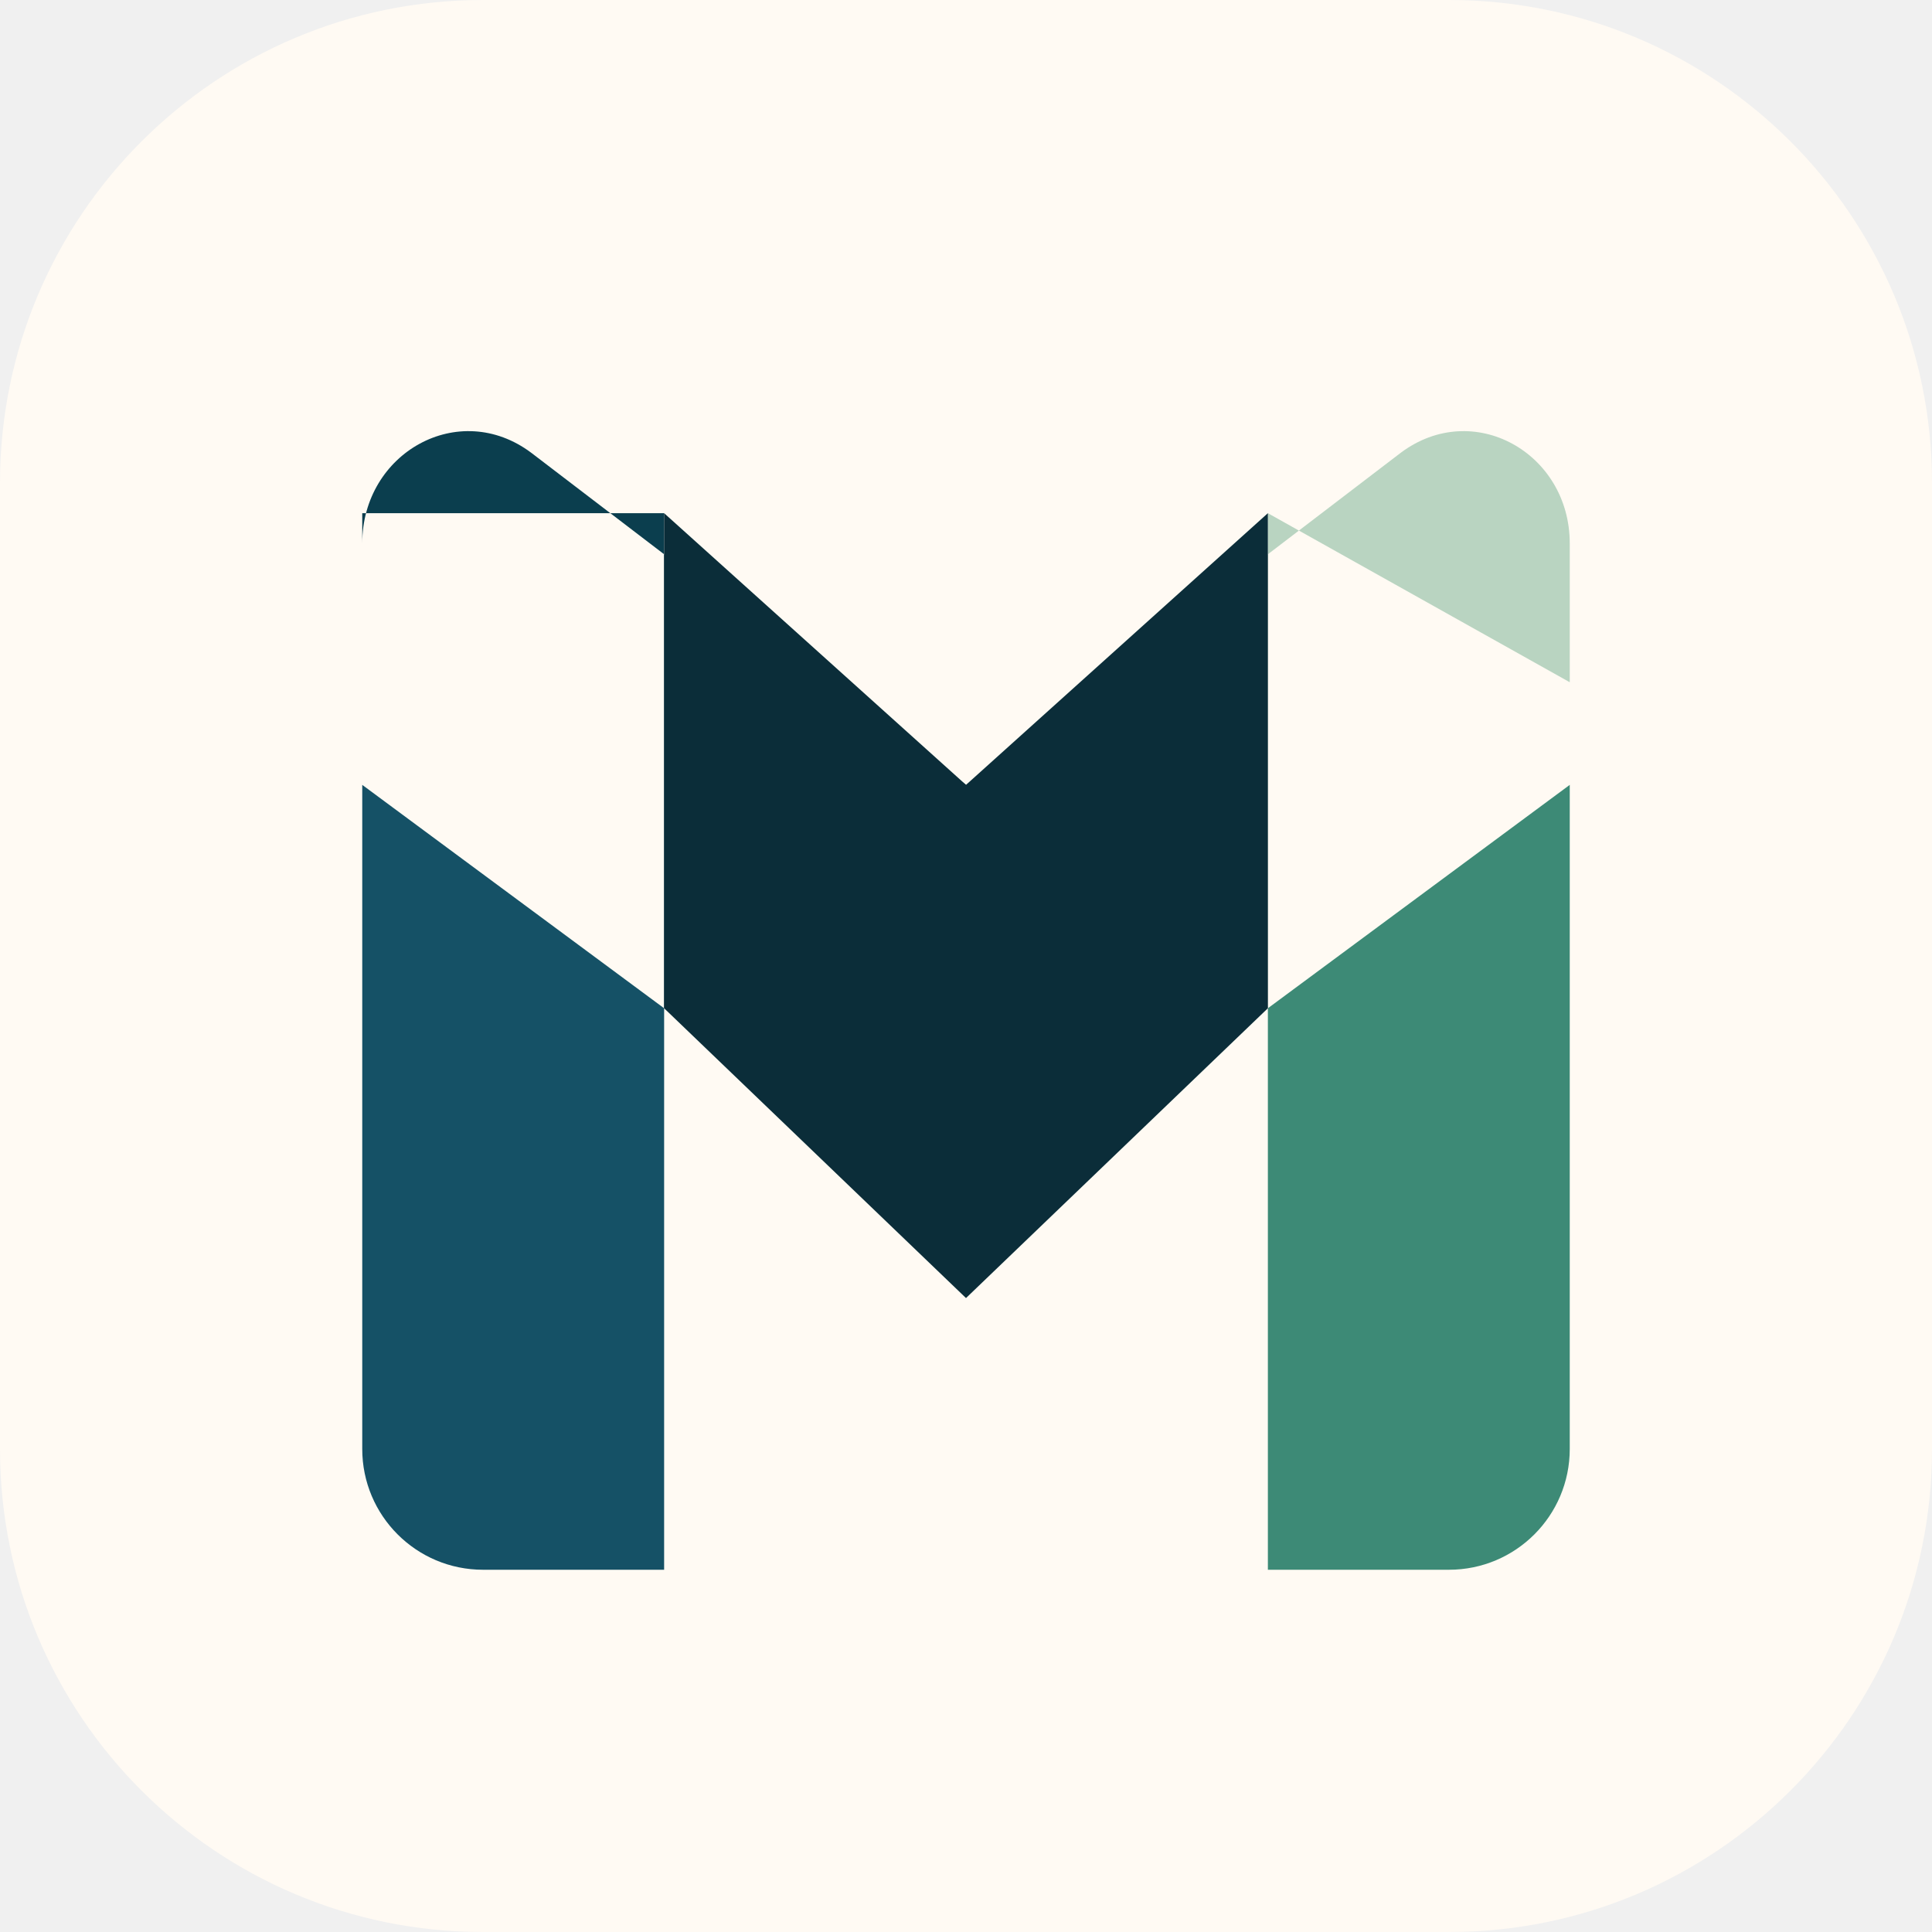
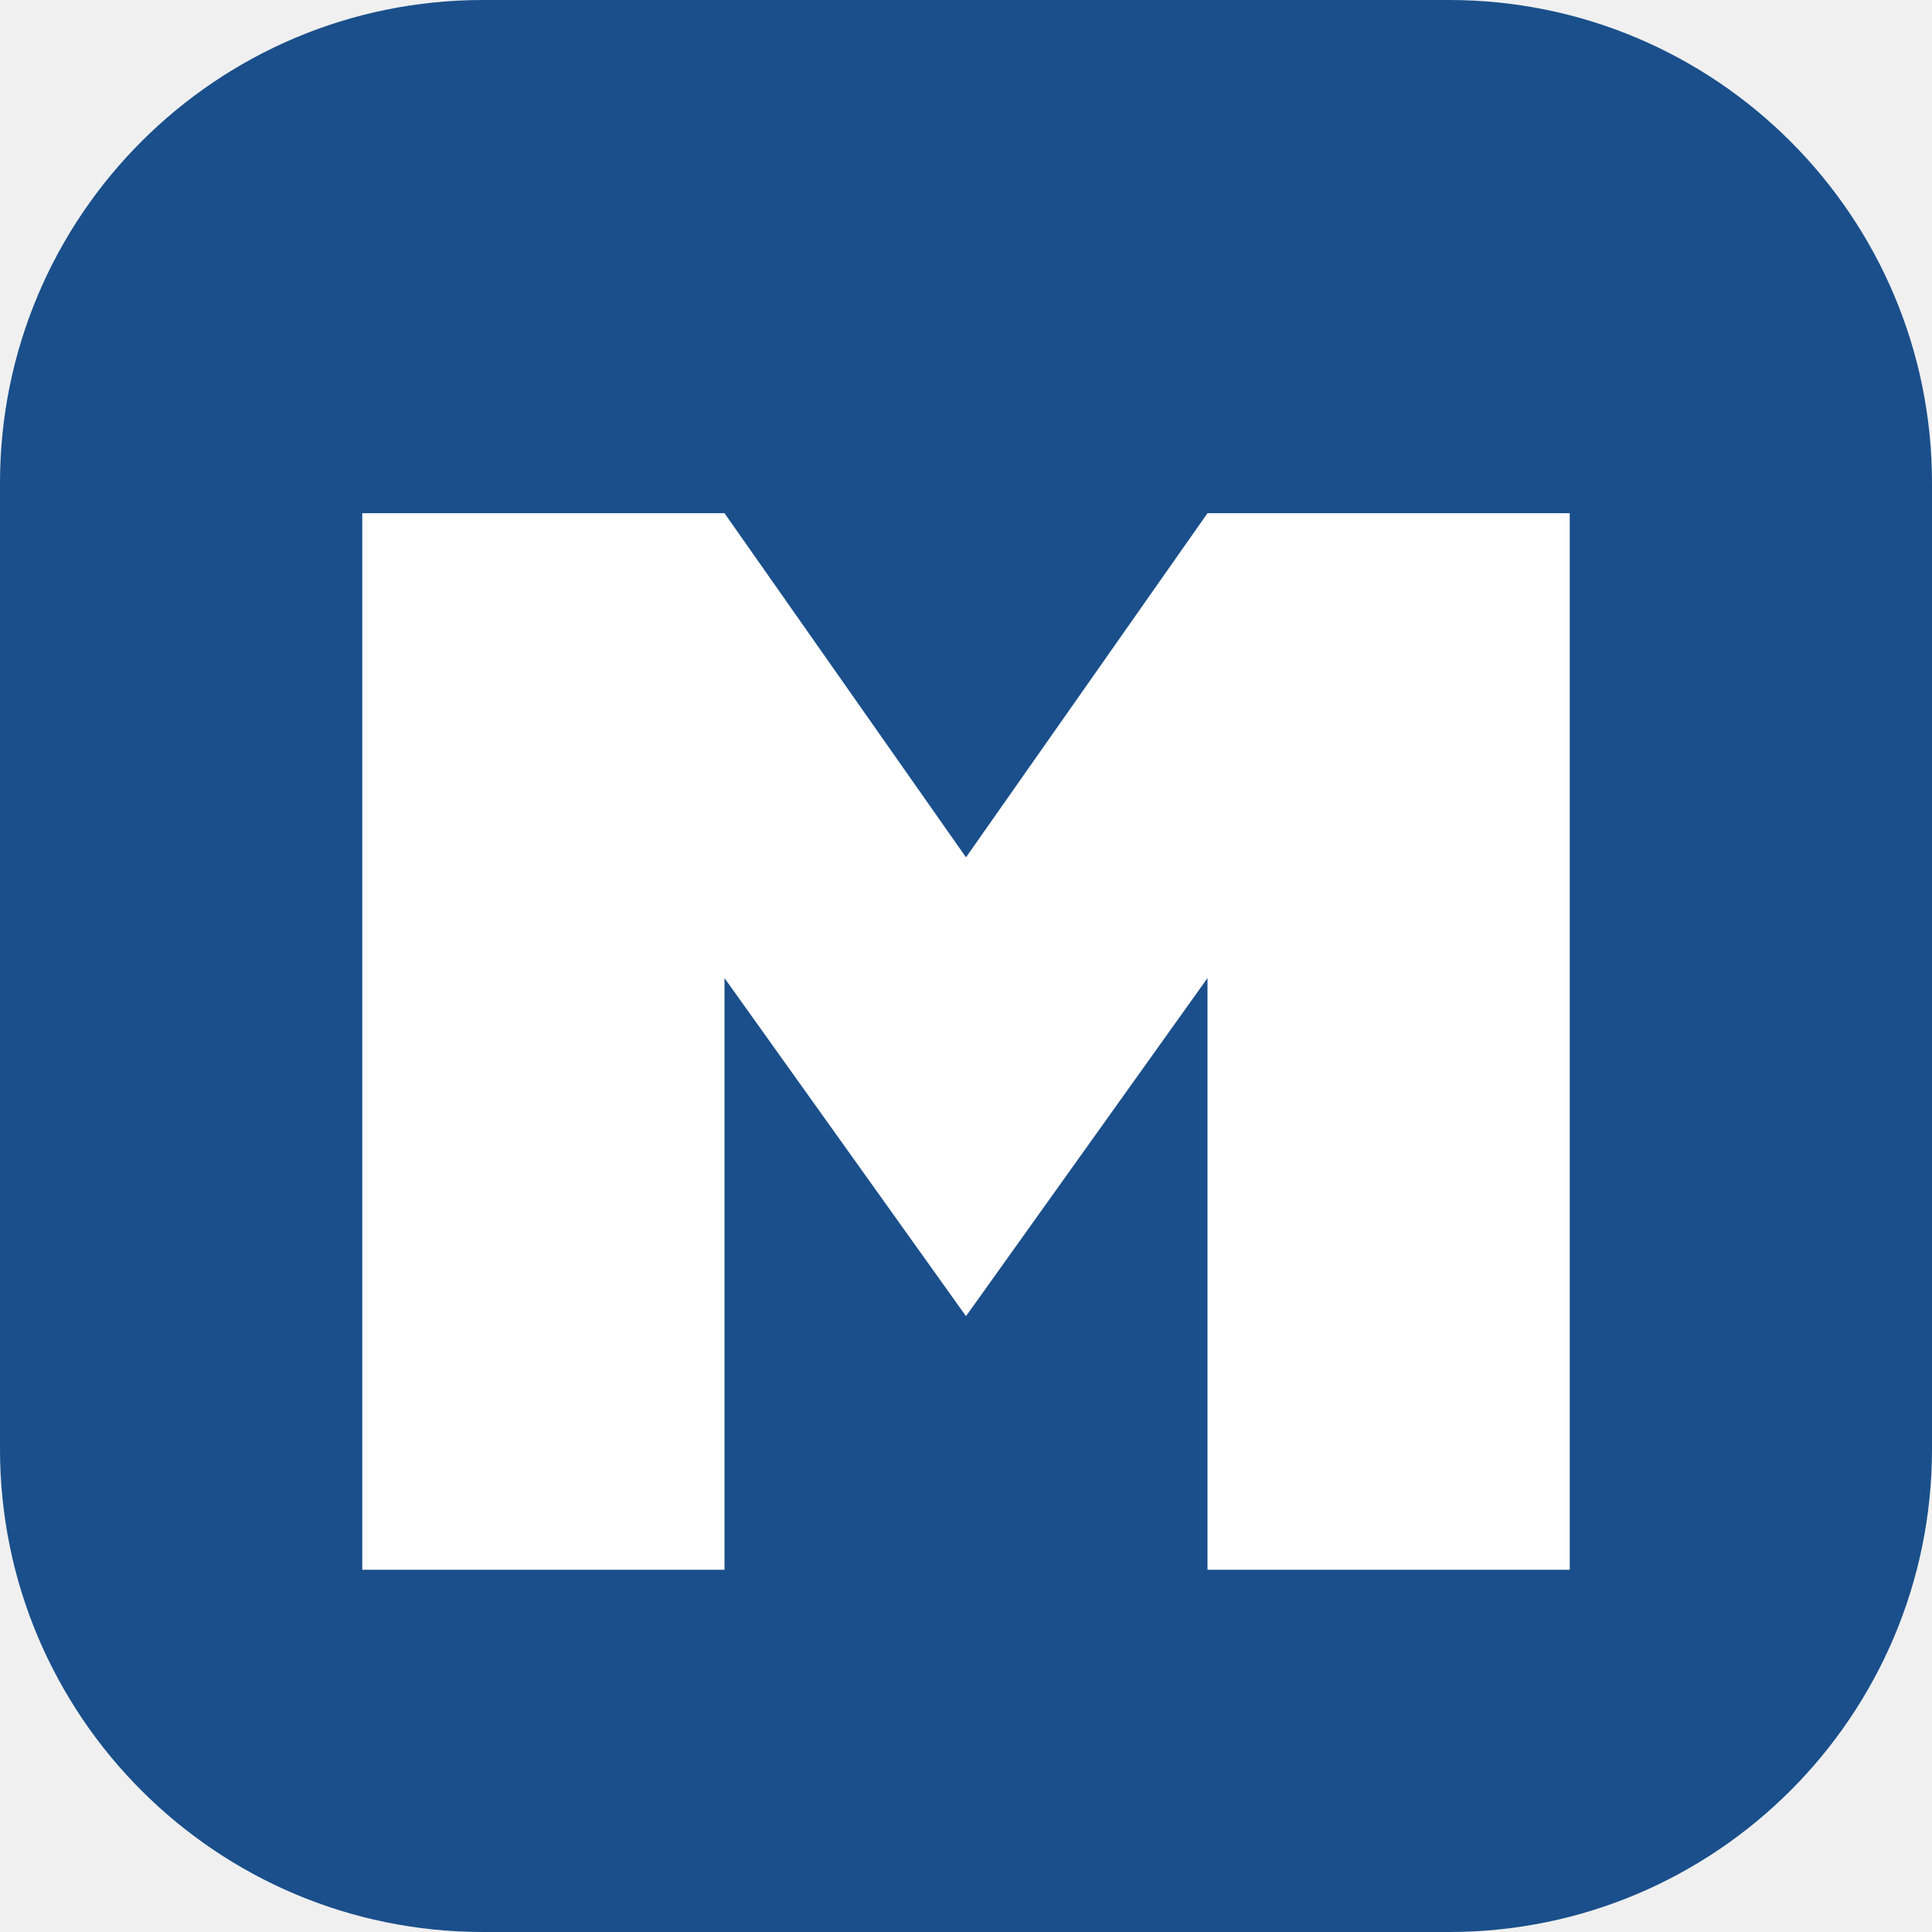
<svg xmlns="http://www.w3.org/2000/svg" viewBox="0 0 32 32" fill="none">
-   <rect width="32" height="32" rx="8" fill="#fffaf3" />
-   <path fill="#0b3e4e" d="M6 9c0-1.5 1.6-2.4 2.8-1.5L16 13l-5 3.7V8.5H6z" />
-   <path fill="#b9d4c1" d="M21 8.5v8.2L16 13l7.2-5.5C24.4 6.6 26 7.5 26 9v2.3L21 8.5z" />
-   <path fill="#155166" d="M6 24a2 2 0 0 0 2 2h3V16.7L6 13z" />
-   <path fill="#3d8a76" d="M26 24V13l-5 3.7V26h3a2 2 0 0 0 2-2z" />
-   <path fill="#0b2d39" d="M11 16.7V8.5L16 13l5-4.5v8.2L16 21.5z" />
+   <rect width="32" height="32" rx="8" fill="#1a4f8b" />
+   <path fill="#ffffff" d="M6 8.5h6L16 14.2 20 8.5h6V26h-6v-9.8L16 21.8 12 16.2V26H6z" />
</svg>
